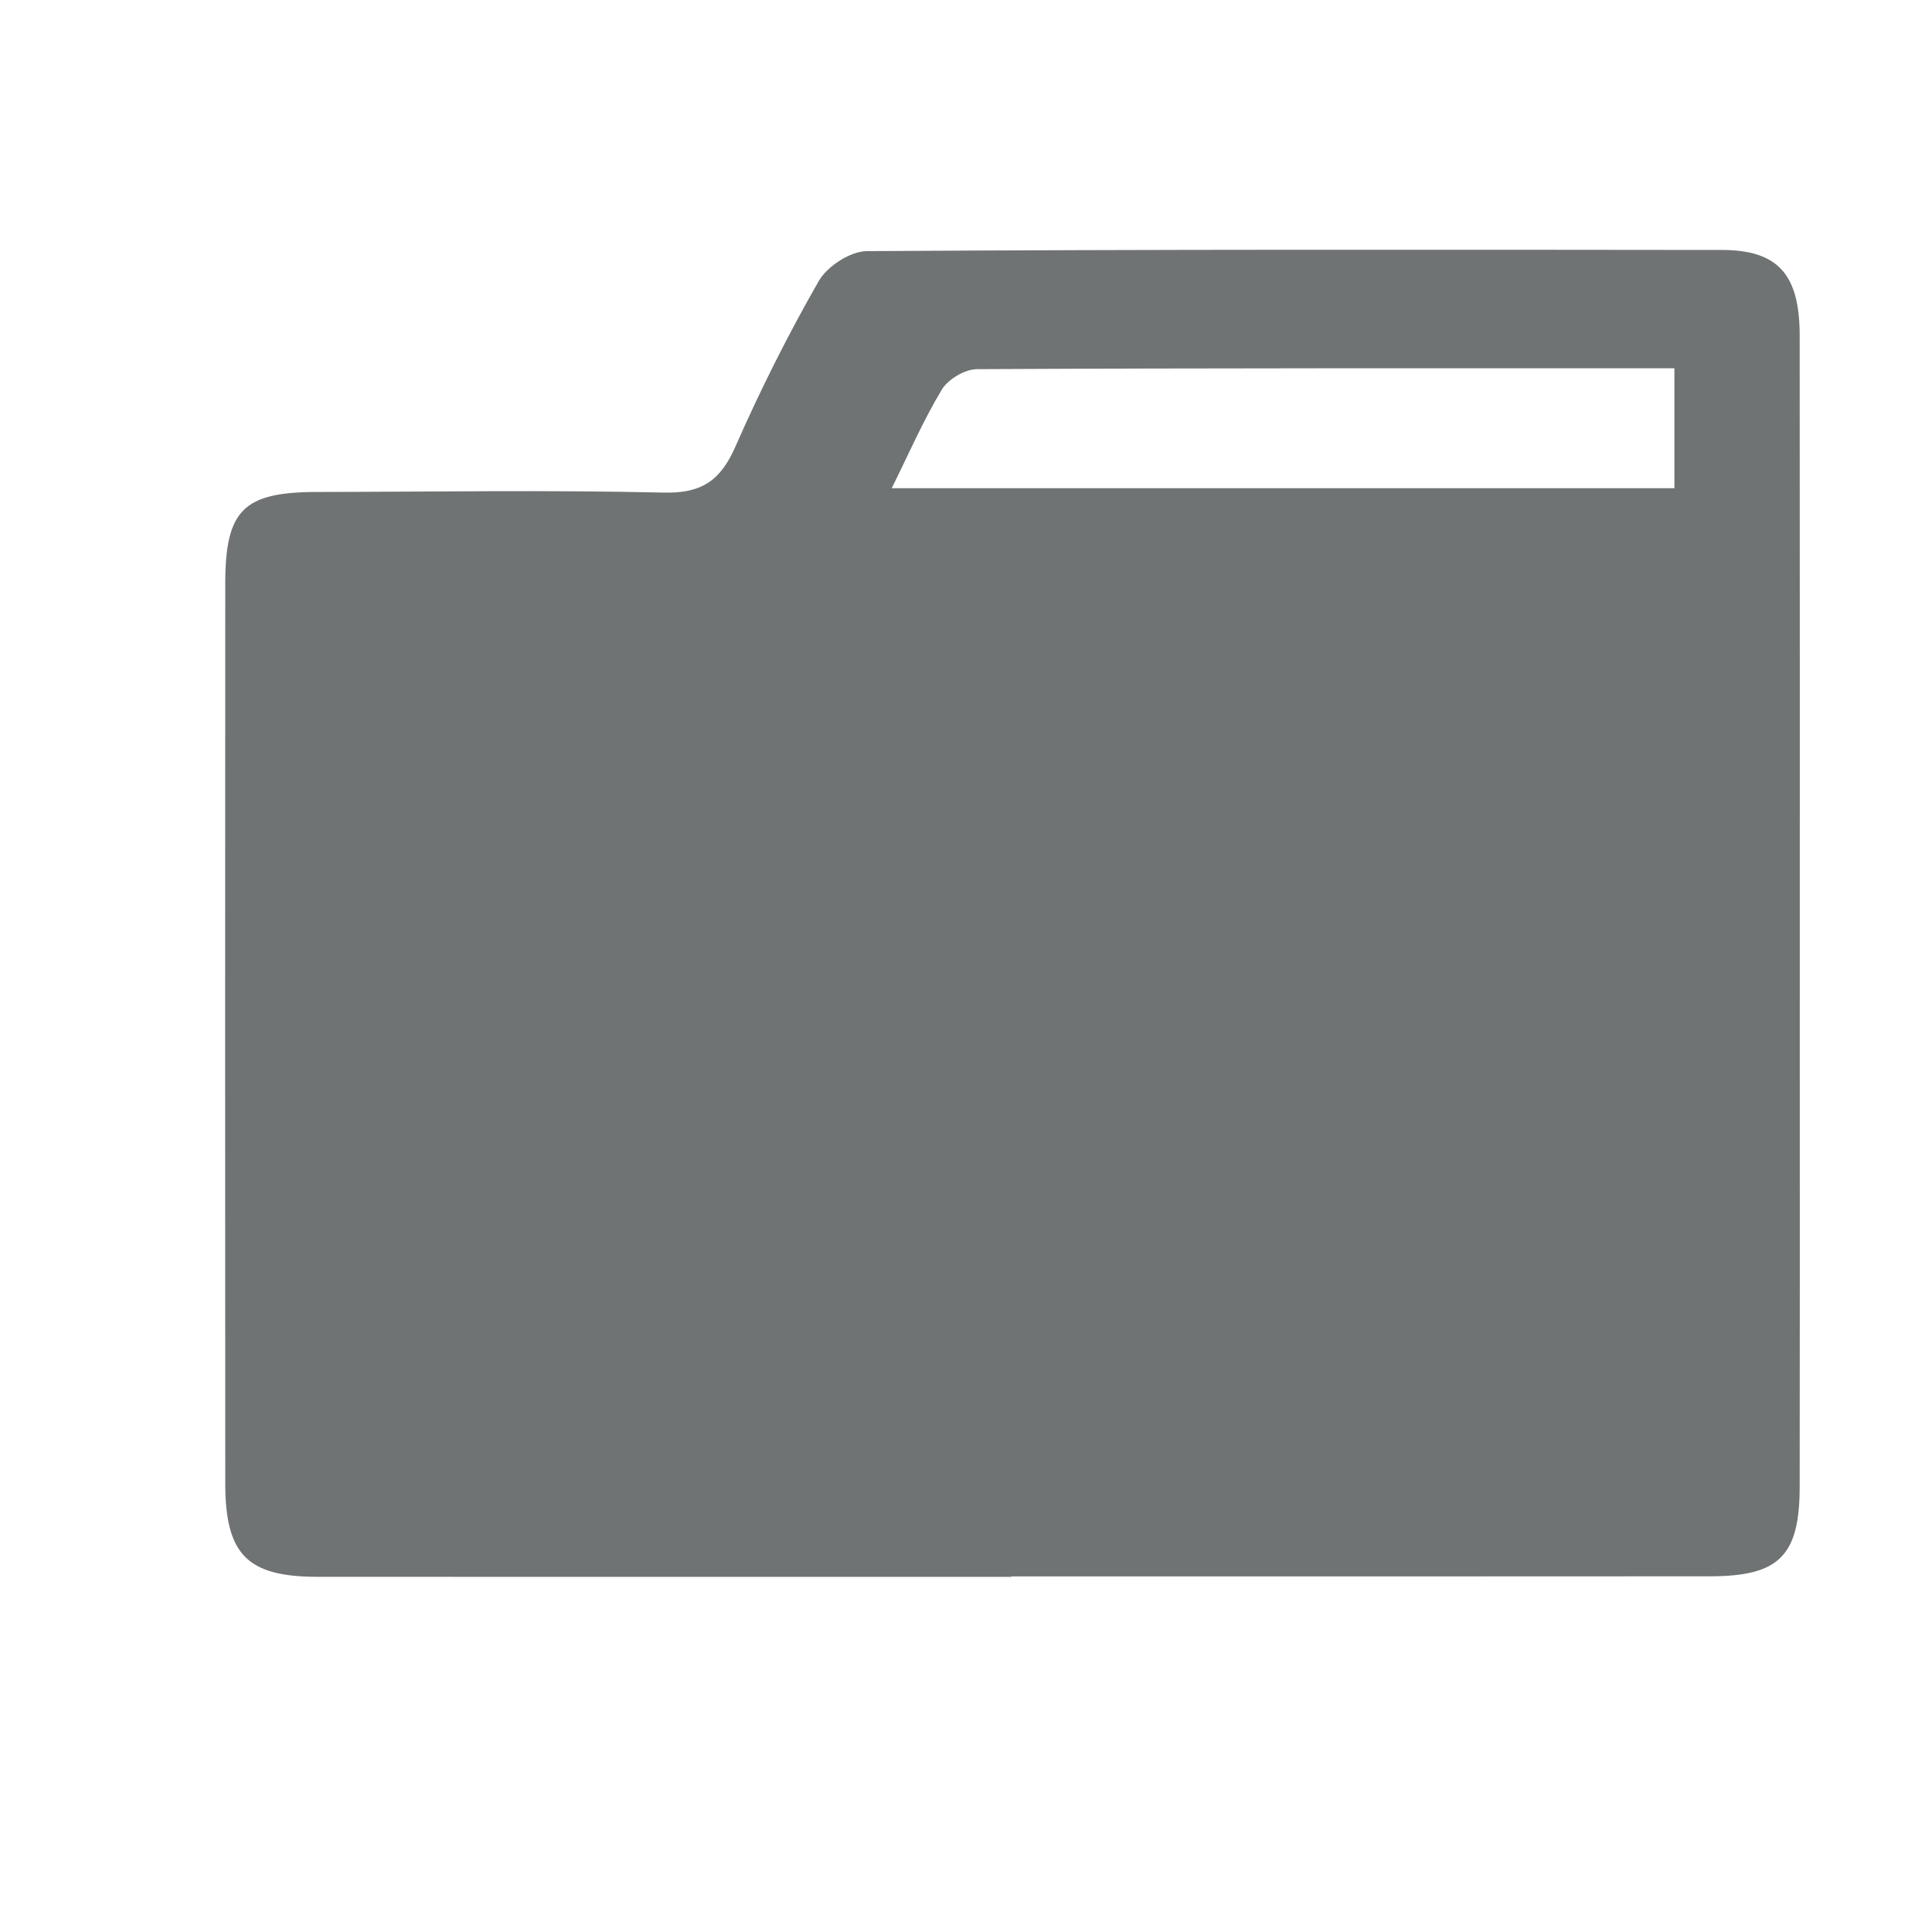
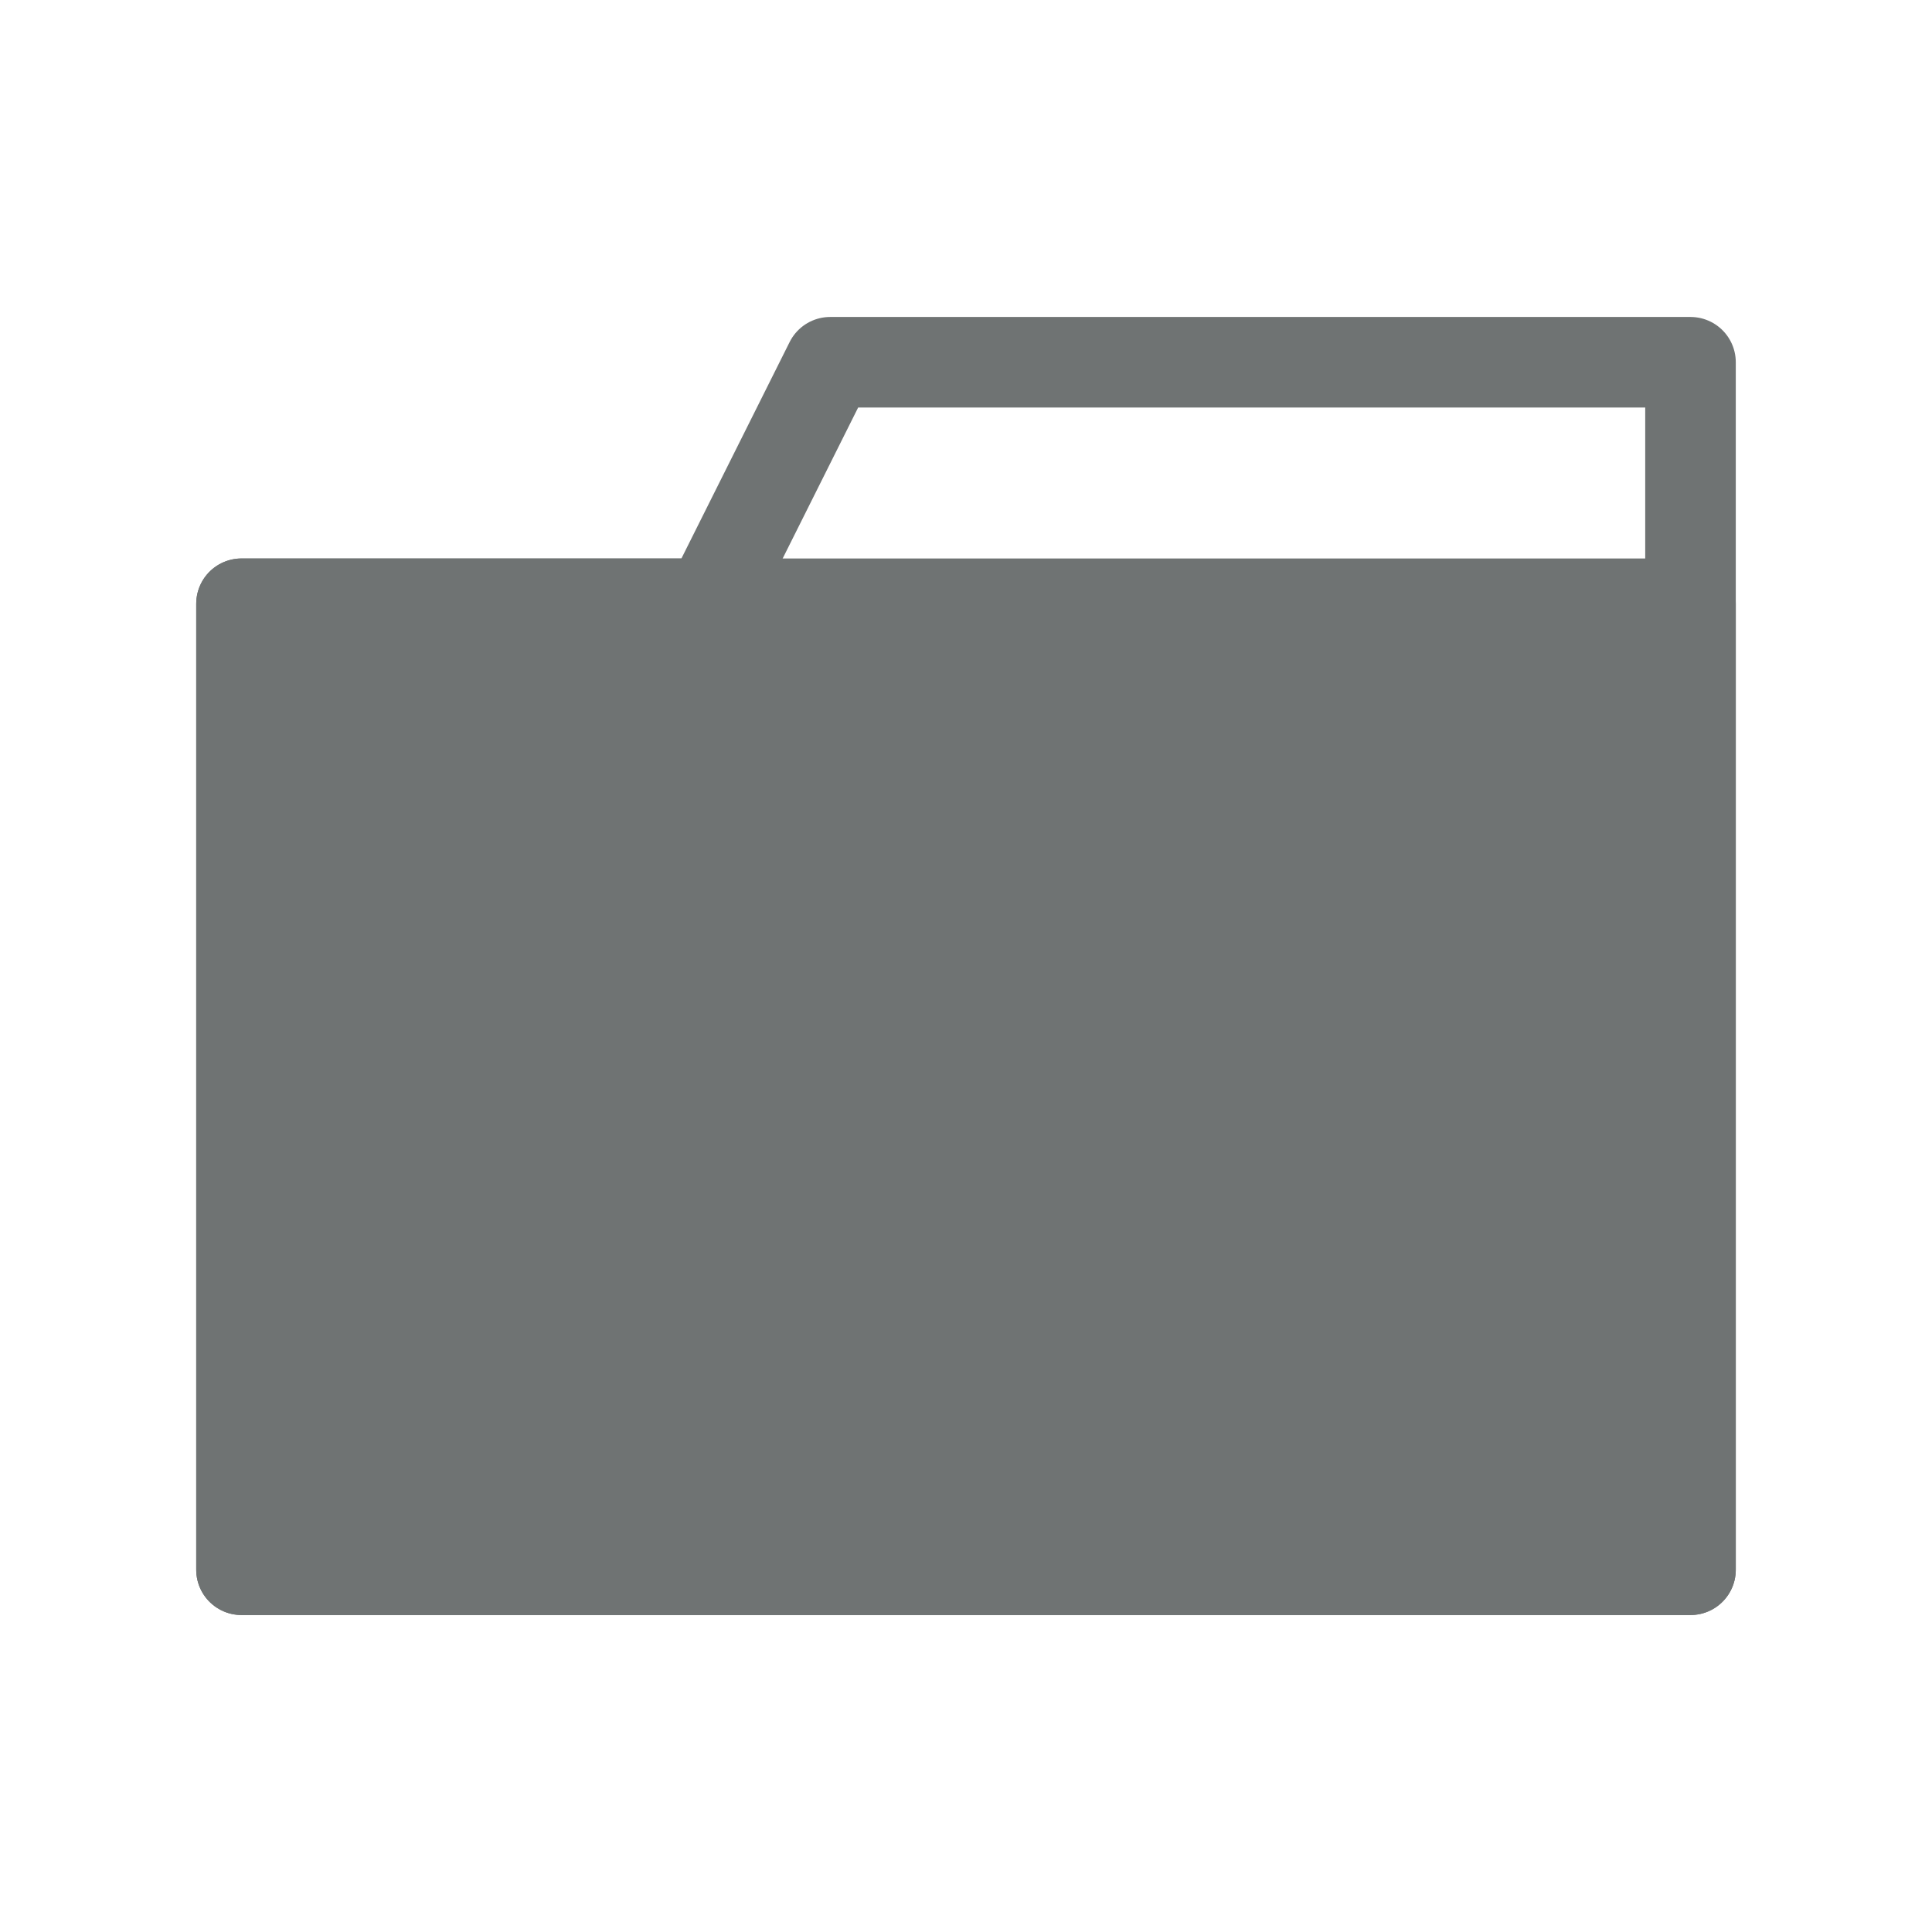
- <svg xmlns="http://www.w3.org/2000/svg" version="1.1" id="Layer_1" x="0px" y="0px" width="64px" height="64px" viewBox="0 0 64 64" enable-background="new 0 0 64 64" xml:space="preserve">
-   <g>
-     <path fill="#6f7373" d="M33.498,52.236c-7.661,0-15.322,0.003-22.98-0.002c-2.32,0-3.054-0.733-3.056-3.088   c-0.005-9.938-0.005-19.874,0-29.811c0.001-2.444,0.604-3.035,3.039-3.038c3.831-0.005,7.663-0.069,11.49,0.021   c1.263,0.03,1.879-0.408,2.368-1.519c0.824-1.875,1.747-3.716,2.765-5.492c0.28-0.488,1.047-0.985,1.594-0.988   c9.438-0.06,18.874-0.049,28.312-0.039c1.863,0.002,2.584,0.798,2.587,2.833c0.008,7.883,0.003,15.766,0.003,23.647   c0,4.83,0.005,9.66-0.003,14.488c-0.003,2.293-0.679,2.967-2.968,2.969c-7.717,0.006-15.437,0.004-23.149,0.004   C33.498,52.229,33.498,52.232,33.498,52.236z M55.467,12.2c-7.812,0-15.459-0.01-23.102,0.029   c-0.399,0.002-0.957,0.331-1.164,0.674c-0.615,1.019-1.092,2.12-1.661,3.269c8.78,0,17.334,0,25.927,0   C55.467,14.842,55.467,13.639,55.467,12.2z" />
-   </g>
+ <svg xmlns="http://www.w3.org/2000/svg" width="64" height="64" viewBox="0 0 64 64" fill="none" stroke="#6F7373" stroke-width="3" stroke-linecap="round" stroke-linejoin="round">
+   <path d="M27.5 12H56v40H8V20h15.5l4-8z" />
+   <path d="M8 52V20h48v32H8z" fill="#6F7373" />
</svg>
